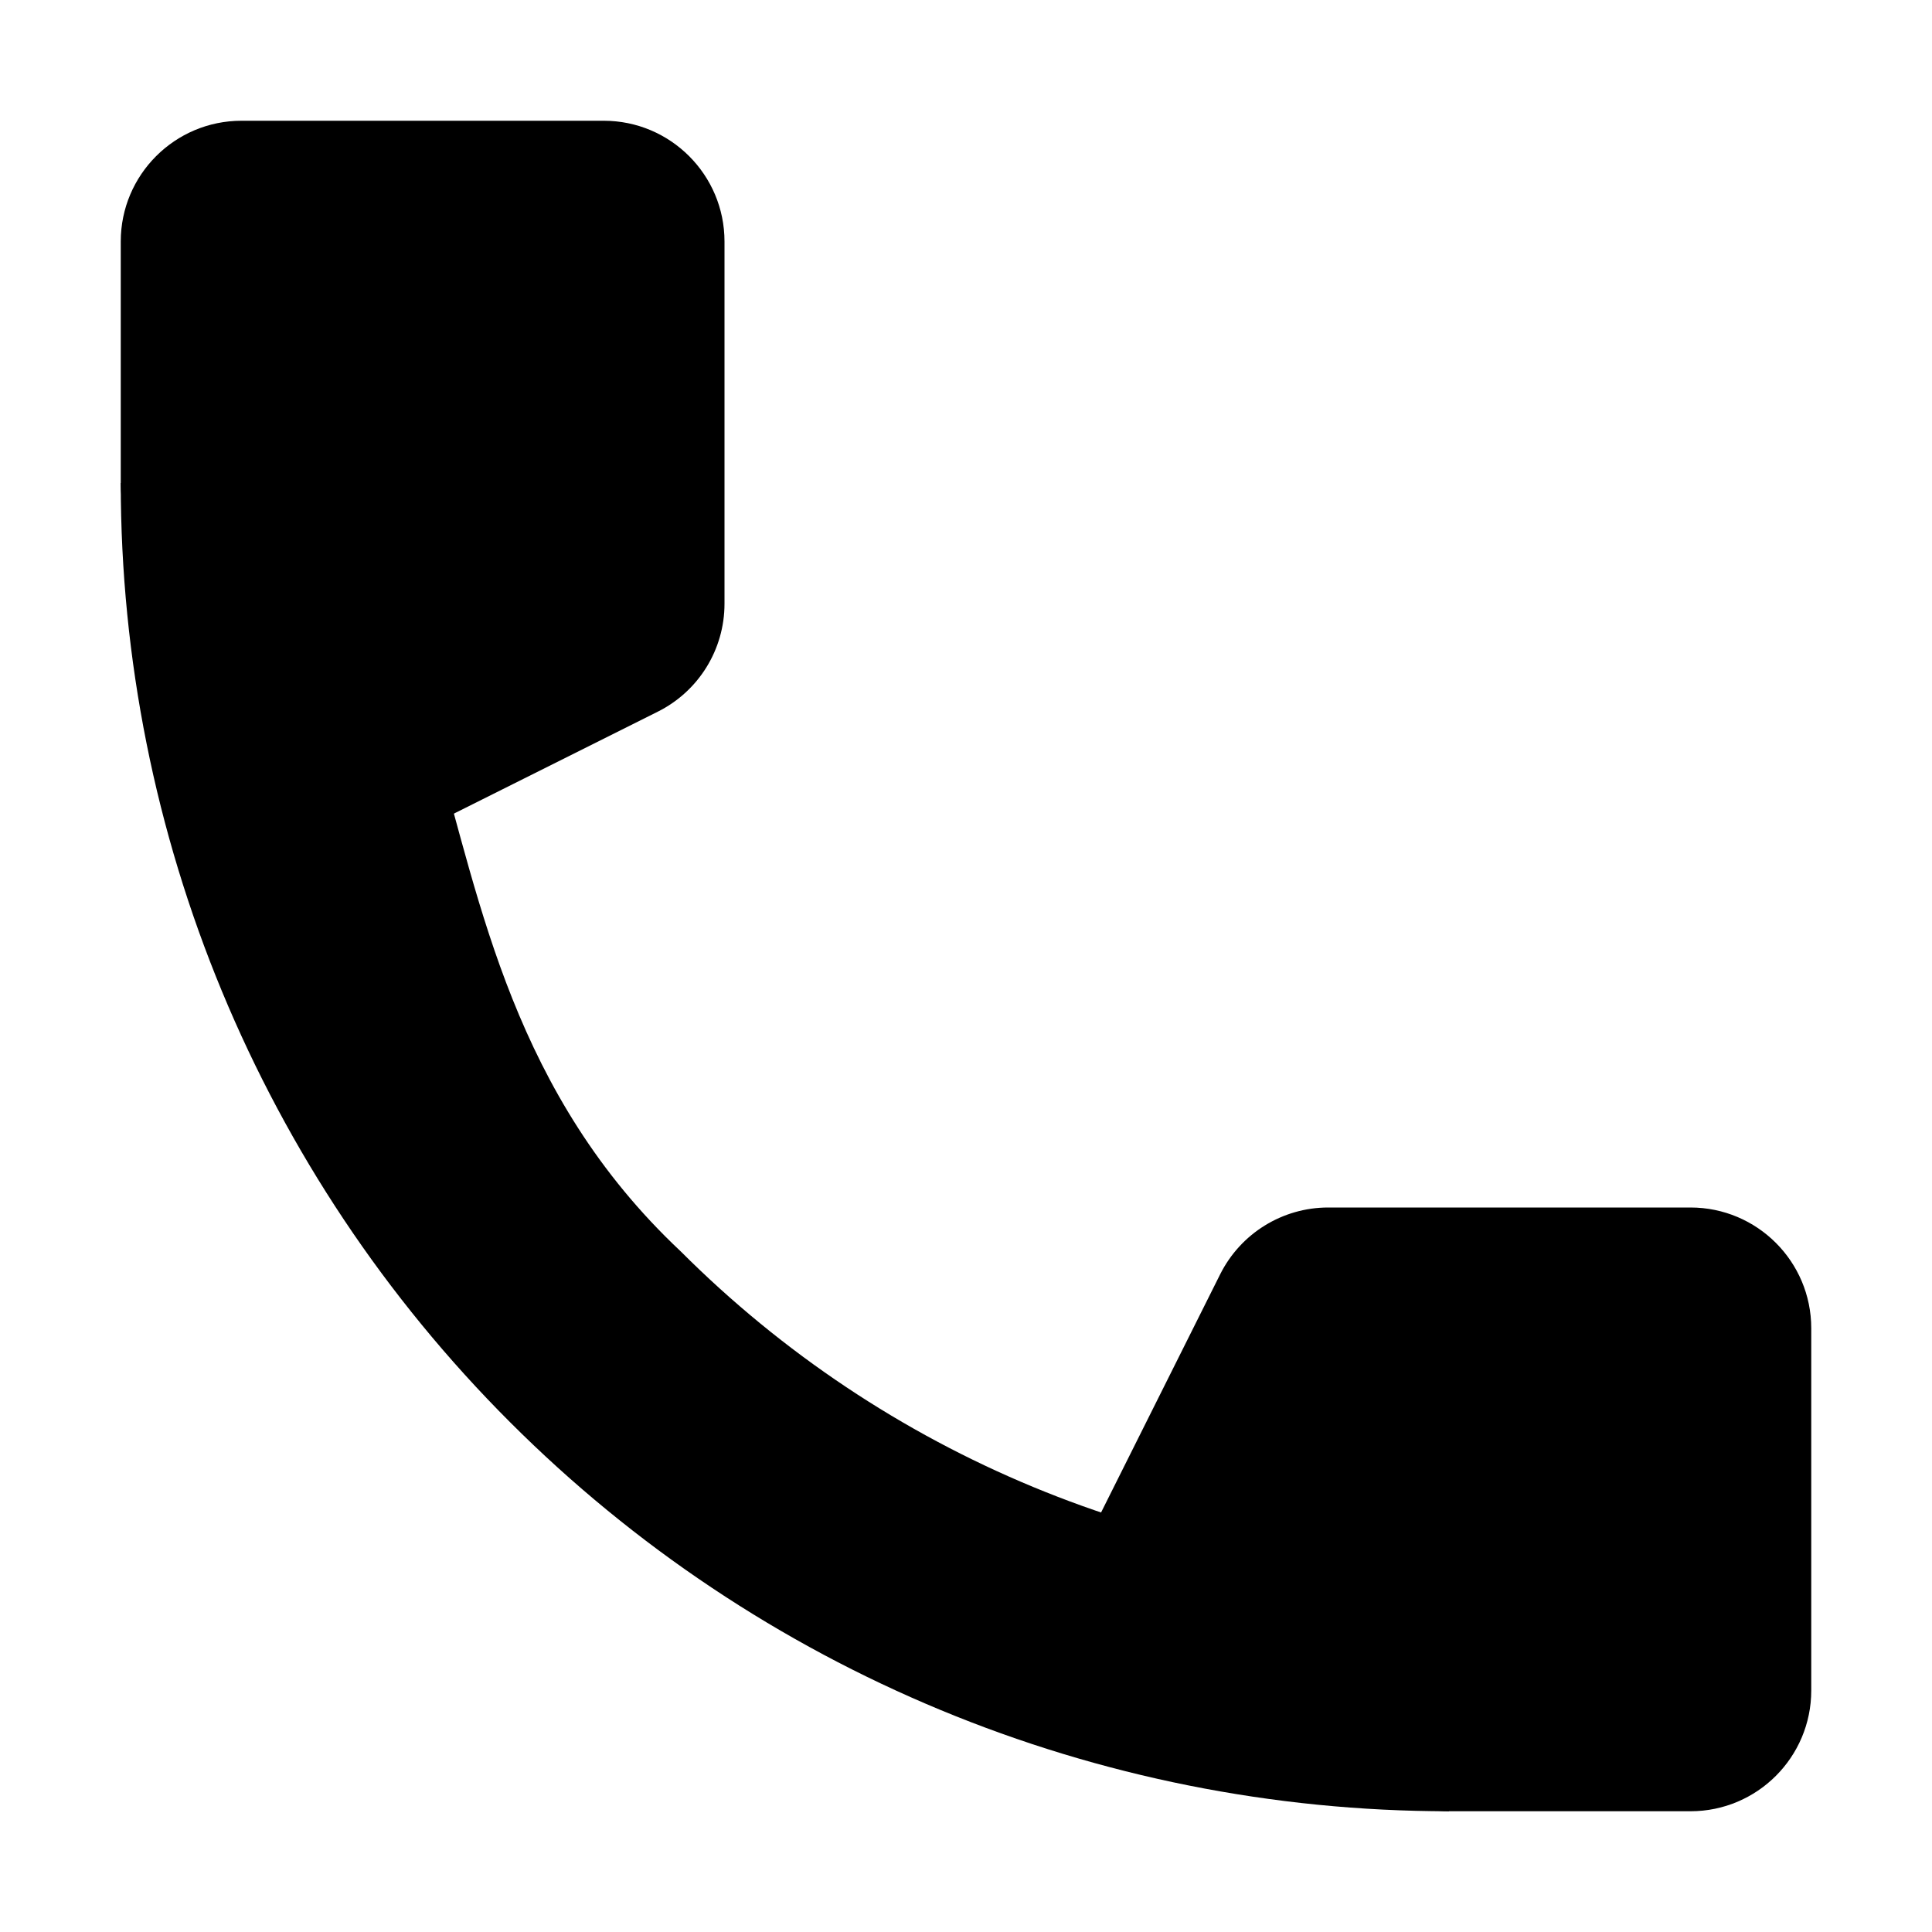
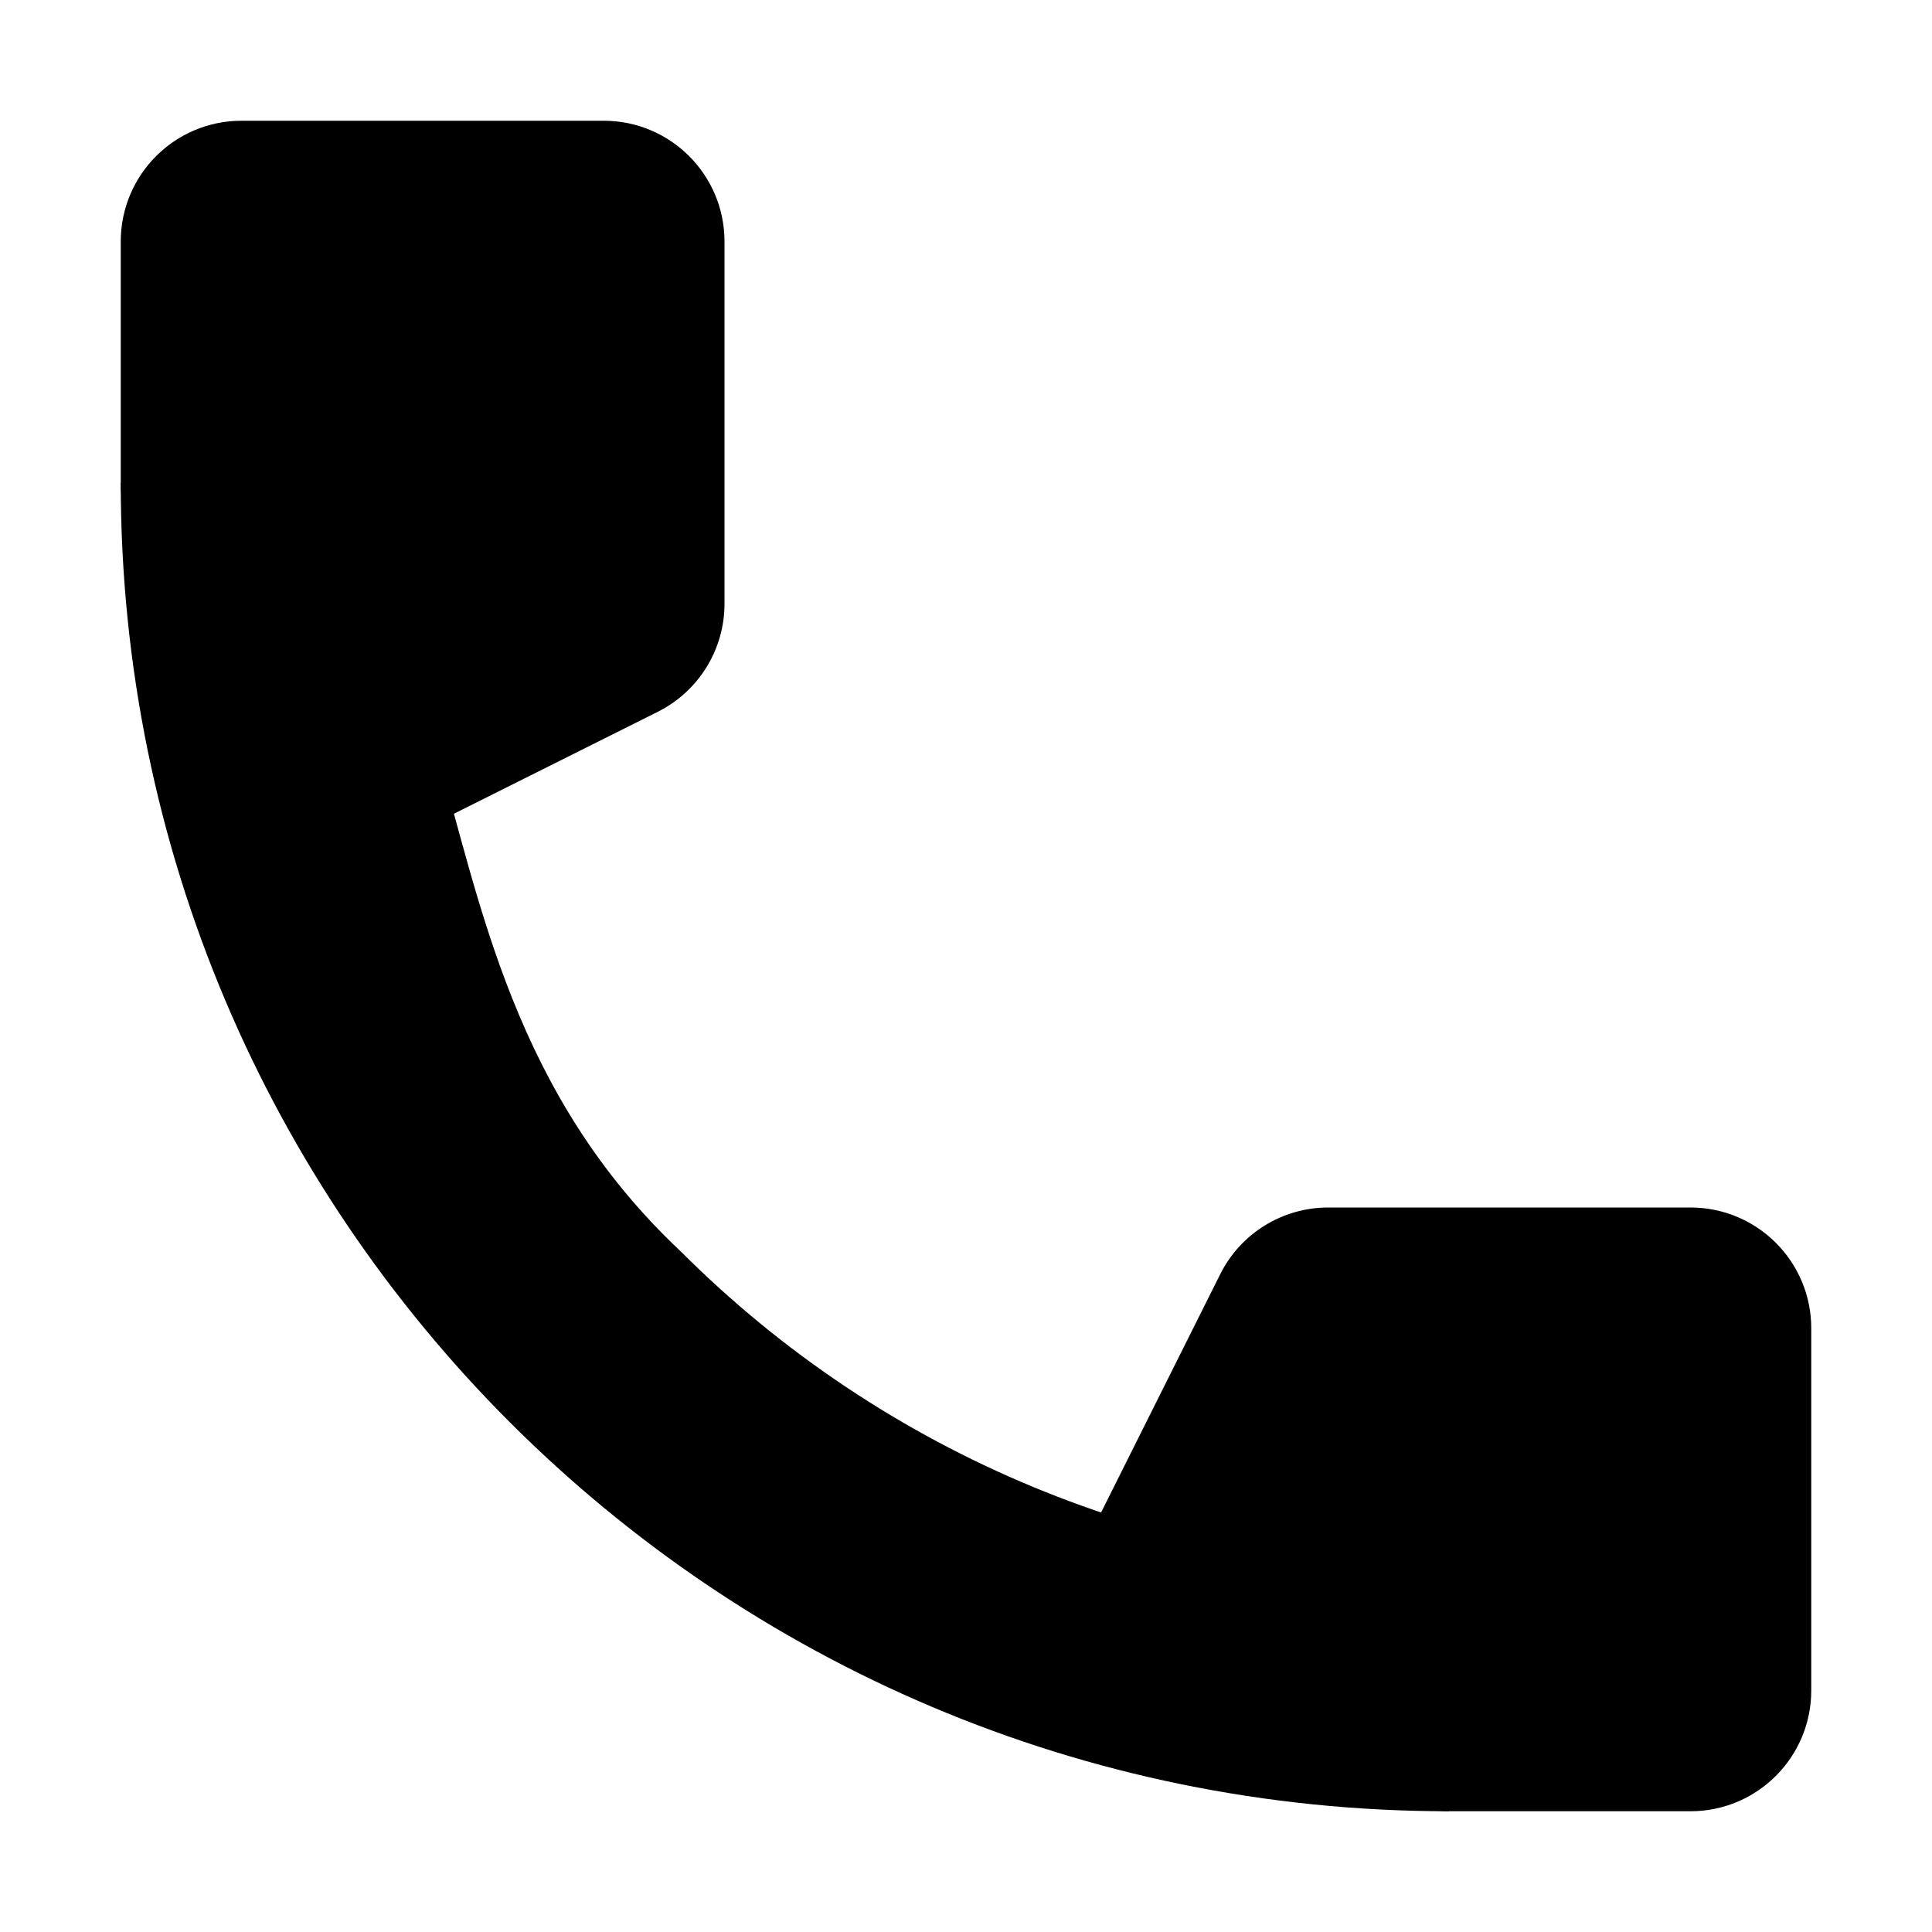
- <svg xmlns="http://www.w3.org/2000/svg" width="16" height="16" version="1.1" id="svg4">
-   <defs id="defs8" />
-   <path style="color:#000000;font-style:normal;font-variant:normal;font-weight:normal;font-stretch:normal;font-size:medium;line-height:normal;font-family:sans-serif;font-variant-ligatures:normal;font-variant-position:normal;font-variant-caps:normal;font-variant-numeric:normal;font-variant-alternates:normal;font-feature-settings:normal;text-indent:0;text-align:start;text-decoration:none;text-decoration-line:none;text-decoration-style:solid;text-decoration-color:#000000;letter-spacing:normal;word-spacing:normal;text-transform:none;writing-mode:lr-tb;direction:ltr;text-orientation:mixed;dominant-baseline:auto;baseline-shift:baseline;text-anchor:start;white-space:normal;shape-padding:0;clip-rule:nonzero;display:inline;overflow:visible;visibility:visible;opacity:1;isolation:auto;mix-blend-mode:normal;color-interpolation:sRGB;color-interpolation-filters:linearRGB;solid-color:#000000;solid-opacity:1;vector-effect:none;fill:#000000;fill-opacity:1;fill-rule:nonzero;stroke:none;stroke-width:2;stroke-linecap:butt;stroke-linejoin:round;stroke-miterlimit:4;stroke-dasharray:none;stroke-dashoffset:0;stroke-opacity:1;color-rendering:auto;image-rendering:auto;shape-rendering:auto;text-rendering:auto;enable-background:accumulate" d="m 1,4 c -1.4e-7,2.917 1.16,5.715 3.223,7.777 C 6.285,13.84 9.083,15 12,15 V 13 C 9.613,13 7.325,12.051 5.637,10.363 2.87,7.765 4.547,4 1,4 Z" id="path819" />
-   <path style="color:#000000;font-style:normal;font-variant:normal;font-weight:normal;font-stretch:normal;font-size:medium;line-height:normal;font-family:sans-serif;font-variant-ligatures:normal;font-variant-position:normal;font-variant-caps:normal;font-variant-numeric:normal;font-variant-alternates:normal;font-feature-settings:normal;text-indent:0;text-align:start;text-decoration:none;text-decoration-line:none;text-decoration-style:solid;text-decoration-color:#000000;letter-spacing:normal;word-spacing:normal;text-transform:none;writing-mode:lr-tb;direction:ltr;text-orientation:mixed;dominant-baseline:auto;baseline-shift:baseline;text-anchor:start;white-space:normal;shape-padding:0;clip-rule:nonzero;display:inline;overflow:visible;visibility:visible;opacity:1;isolation:auto;mix-blend-mode:normal;color-interpolation:sRGB;color-interpolation-filters:linearRGB;solid-color:#000000;solid-opacity:1;vector-effect:none;fill:#000000;fill-opacity:1;fill-rule:nonzero;stroke:none;stroke-width:2;stroke-linecap:round;stroke-linejoin:round;stroke-miterlimit:4;stroke-dasharray:none;stroke-dashoffset:0;stroke-opacity:1;color-rendering:auto;image-rendering:auto;shape-rendering:auto;text-rendering:auto;enable-background:accumulate" d="M 2,1 C 1.448,1 1,1.448 1,2 v 2 c -3.67e-5,0.155 0.036,0.308 0.105,0.447 l 1,2 c 0.247,0.494 0.848,0.694 1.342,0.447 l 2,-1 C 5.786,5.725 6,5.379 6,5 V 2 C 6,1.448 5.552,1 5,1 Z" id="path825" />
-   <path style="color:#000000;font-style:normal;font-variant:normal;font-weight:normal;font-stretch:normal;font-size:medium;line-height:normal;font-family:sans-serif;font-variant-ligatures:normal;font-variant-position:normal;font-variant-caps:normal;font-variant-numeric:normal;font-variant-alternates:normal;font-feature-settings:normal;text-indent:0;text-align:start;text-decoration:none;text-decoration-line:none;text-decoration-style:solid;text-decoration-color:#000000;letter-spacing:normal;word-spacing:normal;text-transform:none;writing-mode:lr-tb;direction:ltr;text-orientation:mixed;dominant-baseline:auto;baseline-shift:baseline;text-anchor:start;white-space:normal;shape-padding:0;clip-rule:nonzero;display:inline;overflow:visible;visibility:visible;opacity:1;isolation:auto;mix-blend-mode:normal;color-interpolation:sRGB;color-interpolation-filters:linearRGB;solid-color:#000000;solid-opacity:1;vector-effect:none;fill:#000000;fill-opacity:1;fill-rule:nonzero;stroke:none;stroke-width:2;stroke-linecap:round;stroke-linejoin:round;stroke-miterlimit:4;stroke-dasharray:none;stroke-dashoffset:0;stroke-opacity:1;color-rendering:auto;image-rendering:auto;shape-rendering:auto;text-rendering:auto;enable-background:accumulate" d="m 11,10 c -0.379,-2.58e-5 -0.725,0.214 -0.895,0.553 l -1,2 c -0.247,0.494 -0.047,1.095 0.447,1.342 l 2,1 C 11.692,14.964 11.845,15 12,15 h 2 c 0.552,-5.5e-5 1,-0.448 1,-1 v -3 c -5.5e-5,-0.552 -0.448,-1 -1,-1 z" id="path827" />
+ <svg xmlns="http://www.w3.org/2000/svg" width="16" height="16">
+   <path style="line-height:normal;font-variant-ligatures:normal;font-variant-position:normal;font-variant-caps:normal;font-variant-numeric:normal;font-variant-alternates:normal;font-feature-settings:normal;text-indent:0;text-align:start;text-decoration-line:none;text-decoration-style:solid;text-decoration-color:#000;text-transform:none;text-orientation:mixed;white-space:normal;shape-padding:0;isolation:auto;mix-blend-mode:normal;solid-color:#000;solid-opacity:1" d="M1 4a11 11 0 0 0 11 11v-2a8.998 8.998 0 0 1-6.363-2.637C2.87 7.765 4.547 4 1 4z" color="#000" font-weight="400" font-family="sans-serif" overflow="visible" />
+   <path style="line-height:normal;font-variant-ligatures:normal;font-variant-position:normal;font-variant-caps:normal;font-variant-numeric:normal;font-variant-alternates:normal;font-feature-settings:normal;text-indent:0;text-align:start;text-decoration-line:none;text-decoration-style:solid;text-decoration-color:#000;text-transform:none;text-orientation:mixed;white-space:normal;shape-padding:0;isolation:auto;mix-blend-mode:normal;solid-color:#000;solid-opacity:1" d="M2 1a1 1 0 0 0-1 1v2a1 1 0 0 0 .105.447l1 2a1 1 0 0 0 1.342.448l2-1A1 1 0 0 0 6 5V2a1 1 0 0 0-1-1zm9 9a1 1 0 0 0-.895.553l-1 2a1 1 0 0 0 .448 1.342l2 1A1 1 0 0 0 12 15h2a1 1 0 0 0 1-1v-3a1 1 0 0 0-1-1z" color="#000" font-weight="400" font-family="sans-serif" overflow="visible" />
</svg>
